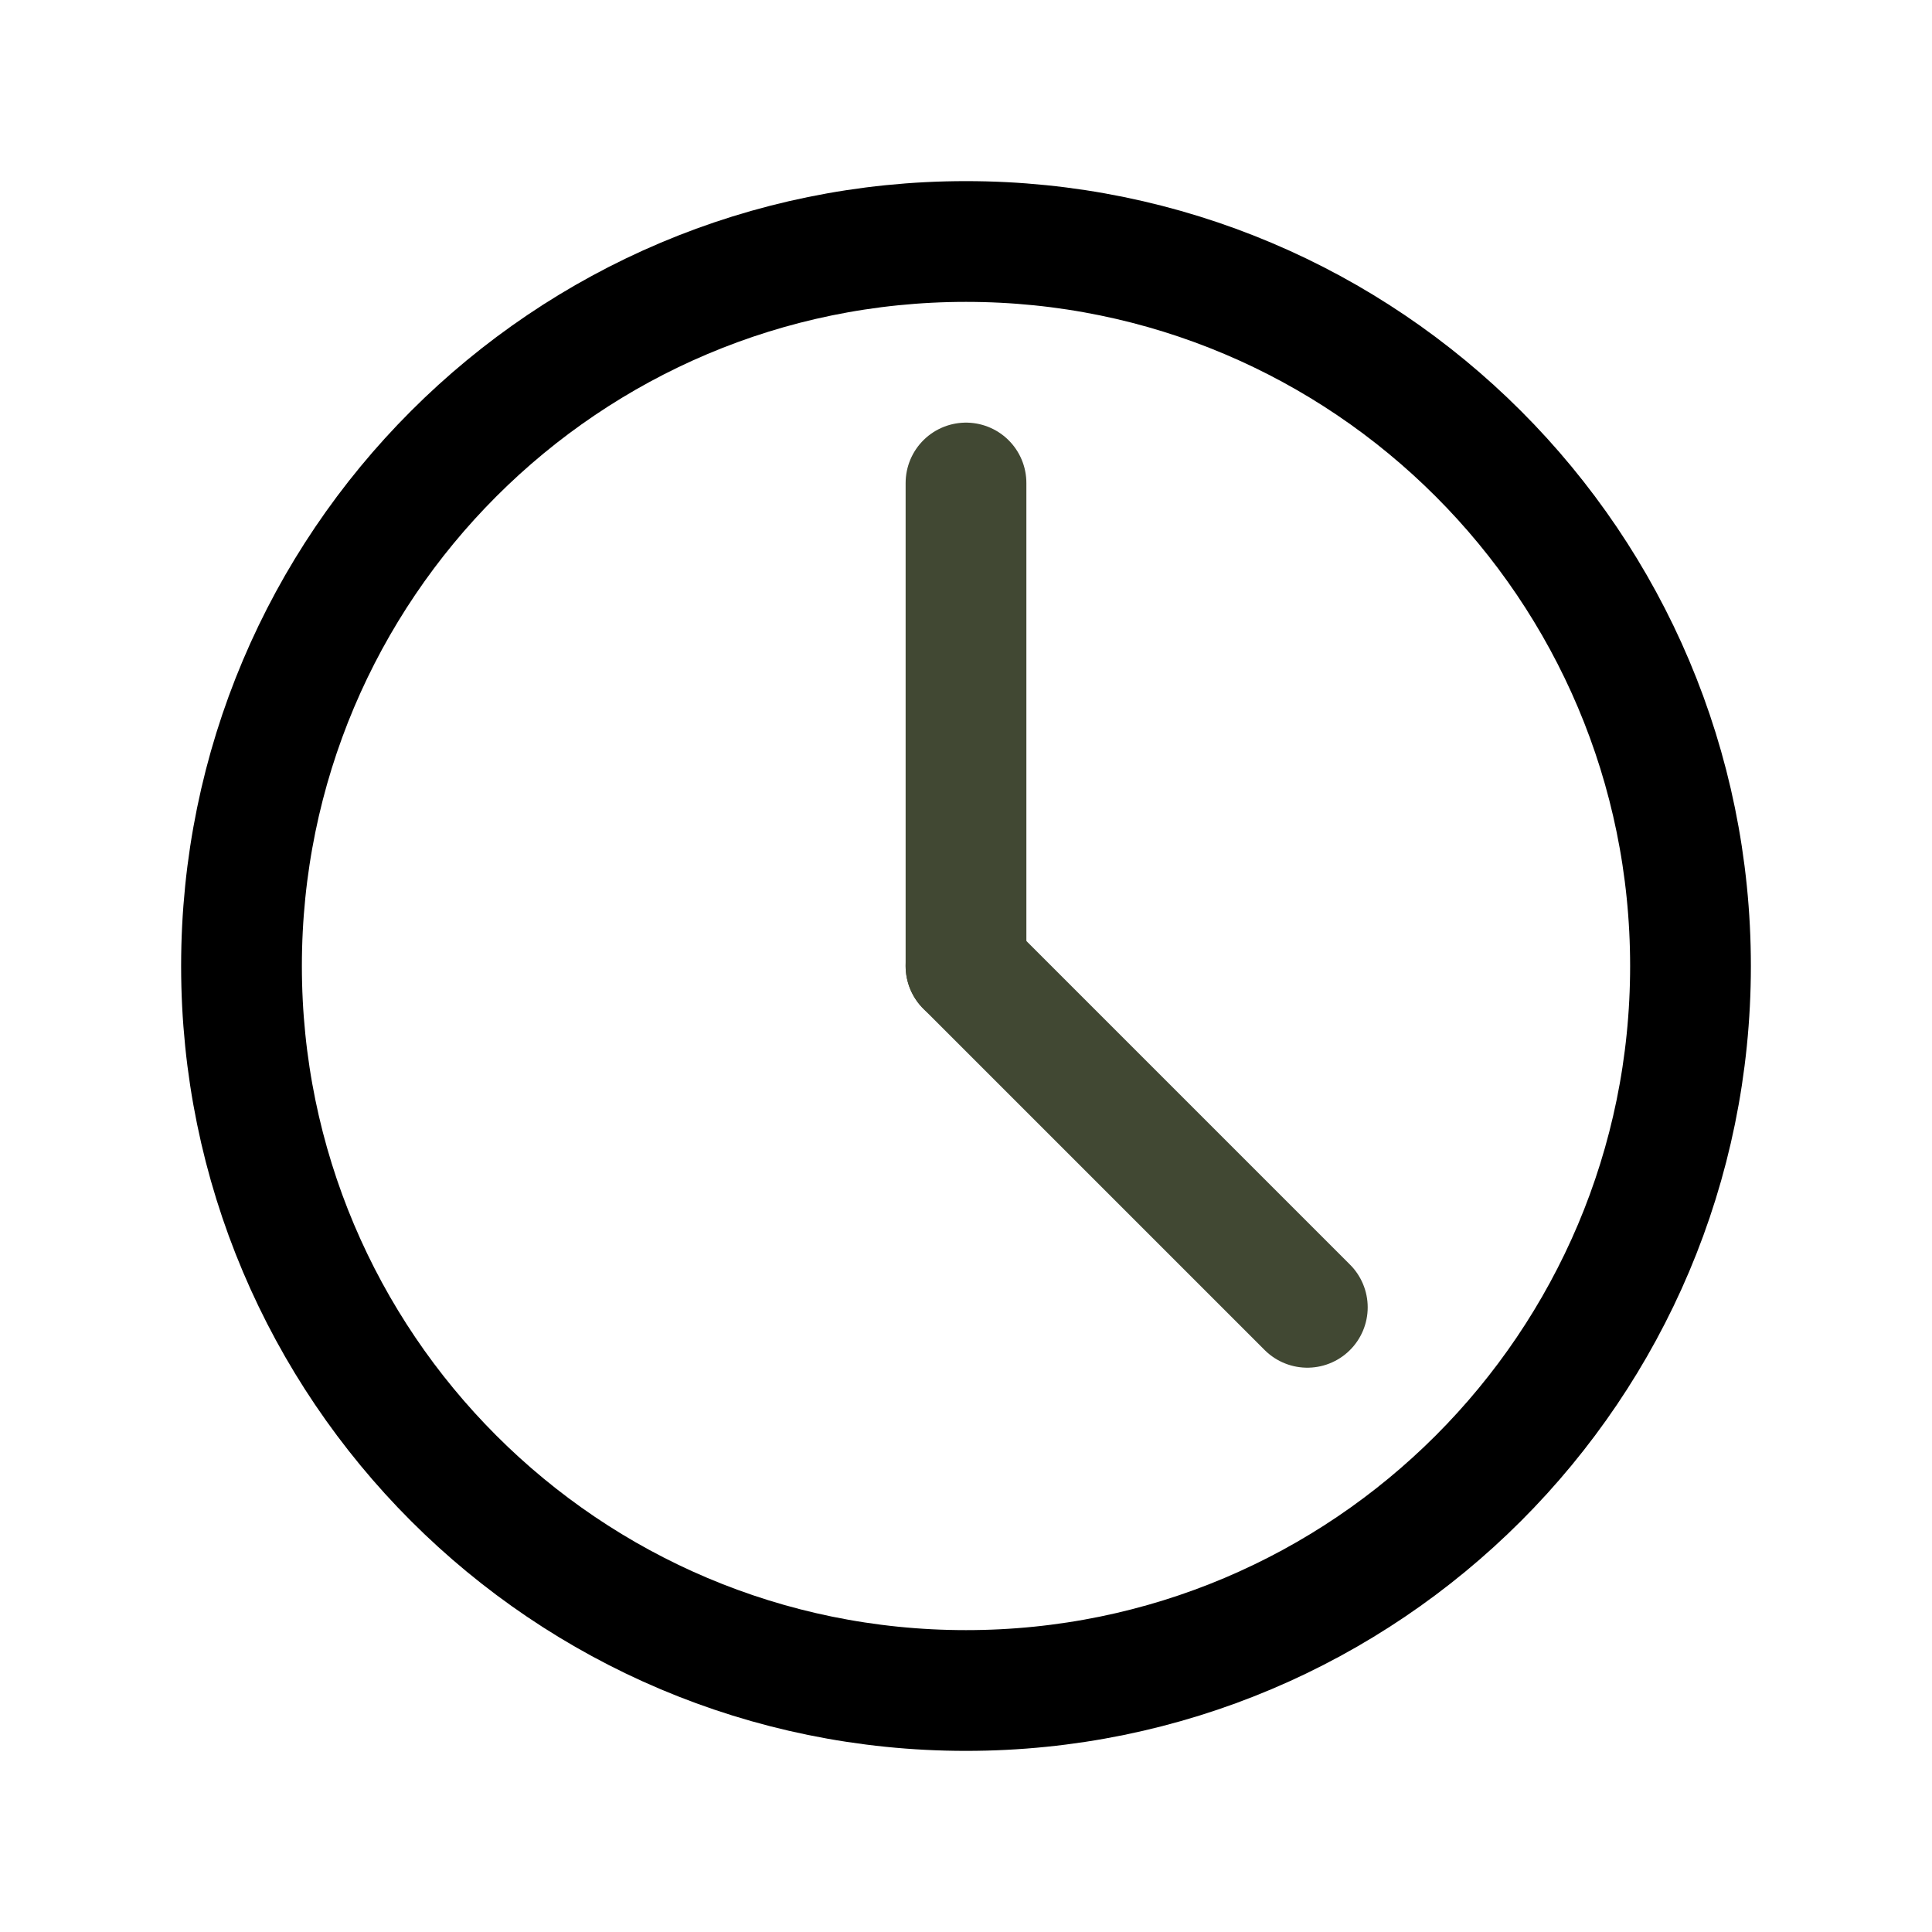
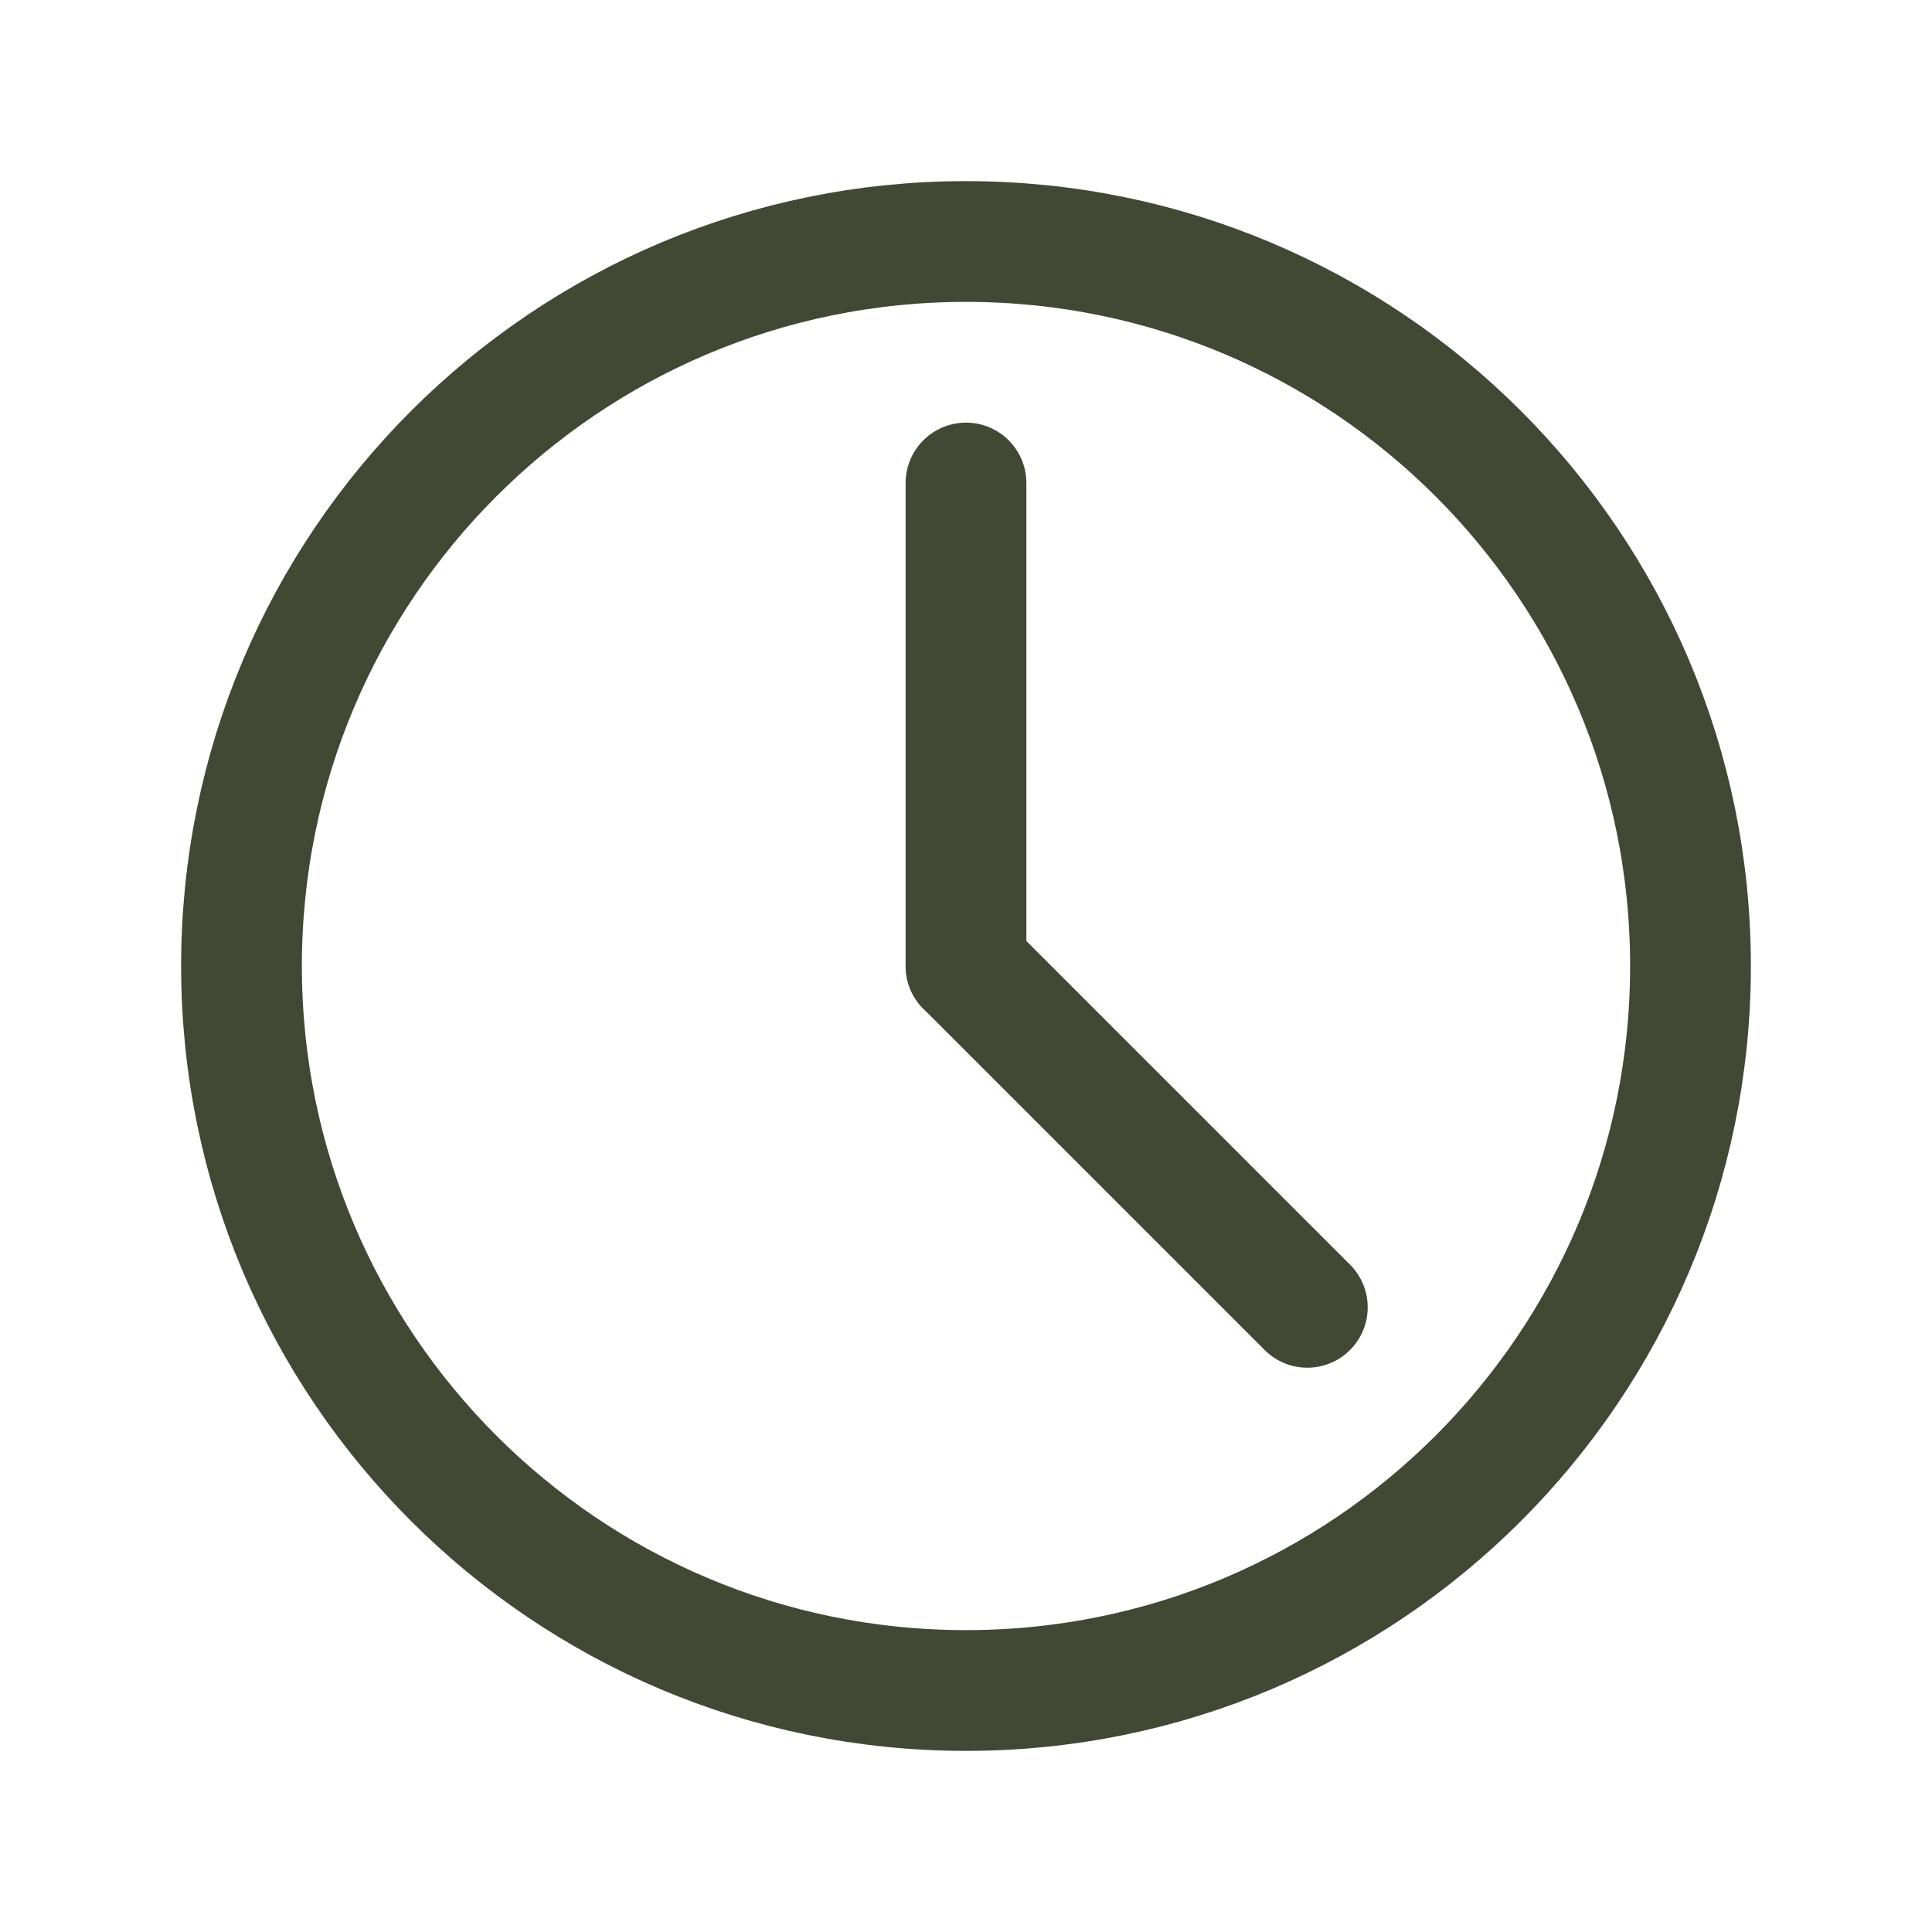
<svg xmlns="http://www.w3.org/2000/svg" width="800px" height="800px" viewBox="0 0 24 24" fill="none">
-   <path d="M12 21C16.971 21 21 16.971 21 12C21 7.029 16.971 3 12 3C7.029 3 3 7.029 3 12C3 16.971 7.029 21 12 21Z" stroke="#000000" stroke-width="1.5" stroke-linecap="round" stroke-linejoin="round" />
+   <path d="M12 21C16.971 21 21 16.971 21 12C21 7.029 16.971 3 12 3C7.029 3 3 7.029 3 12C3 16.971 7.029 21 12 21Z" stroke="#414833" stroke-width="1.5" stroke-linecap="round" stroke-linejoin="round" />
  <path d="M12 6V12" stroke="#414833" stroke-width="1.5" stroke-linecap="round" stroke-linejoin="round" />
  <path d="M16.24 16.24L12 12" stroke="#414833" stroke-width="1.5" stroke-linecap="round" stroke-linejoin="round" />
</svg>
